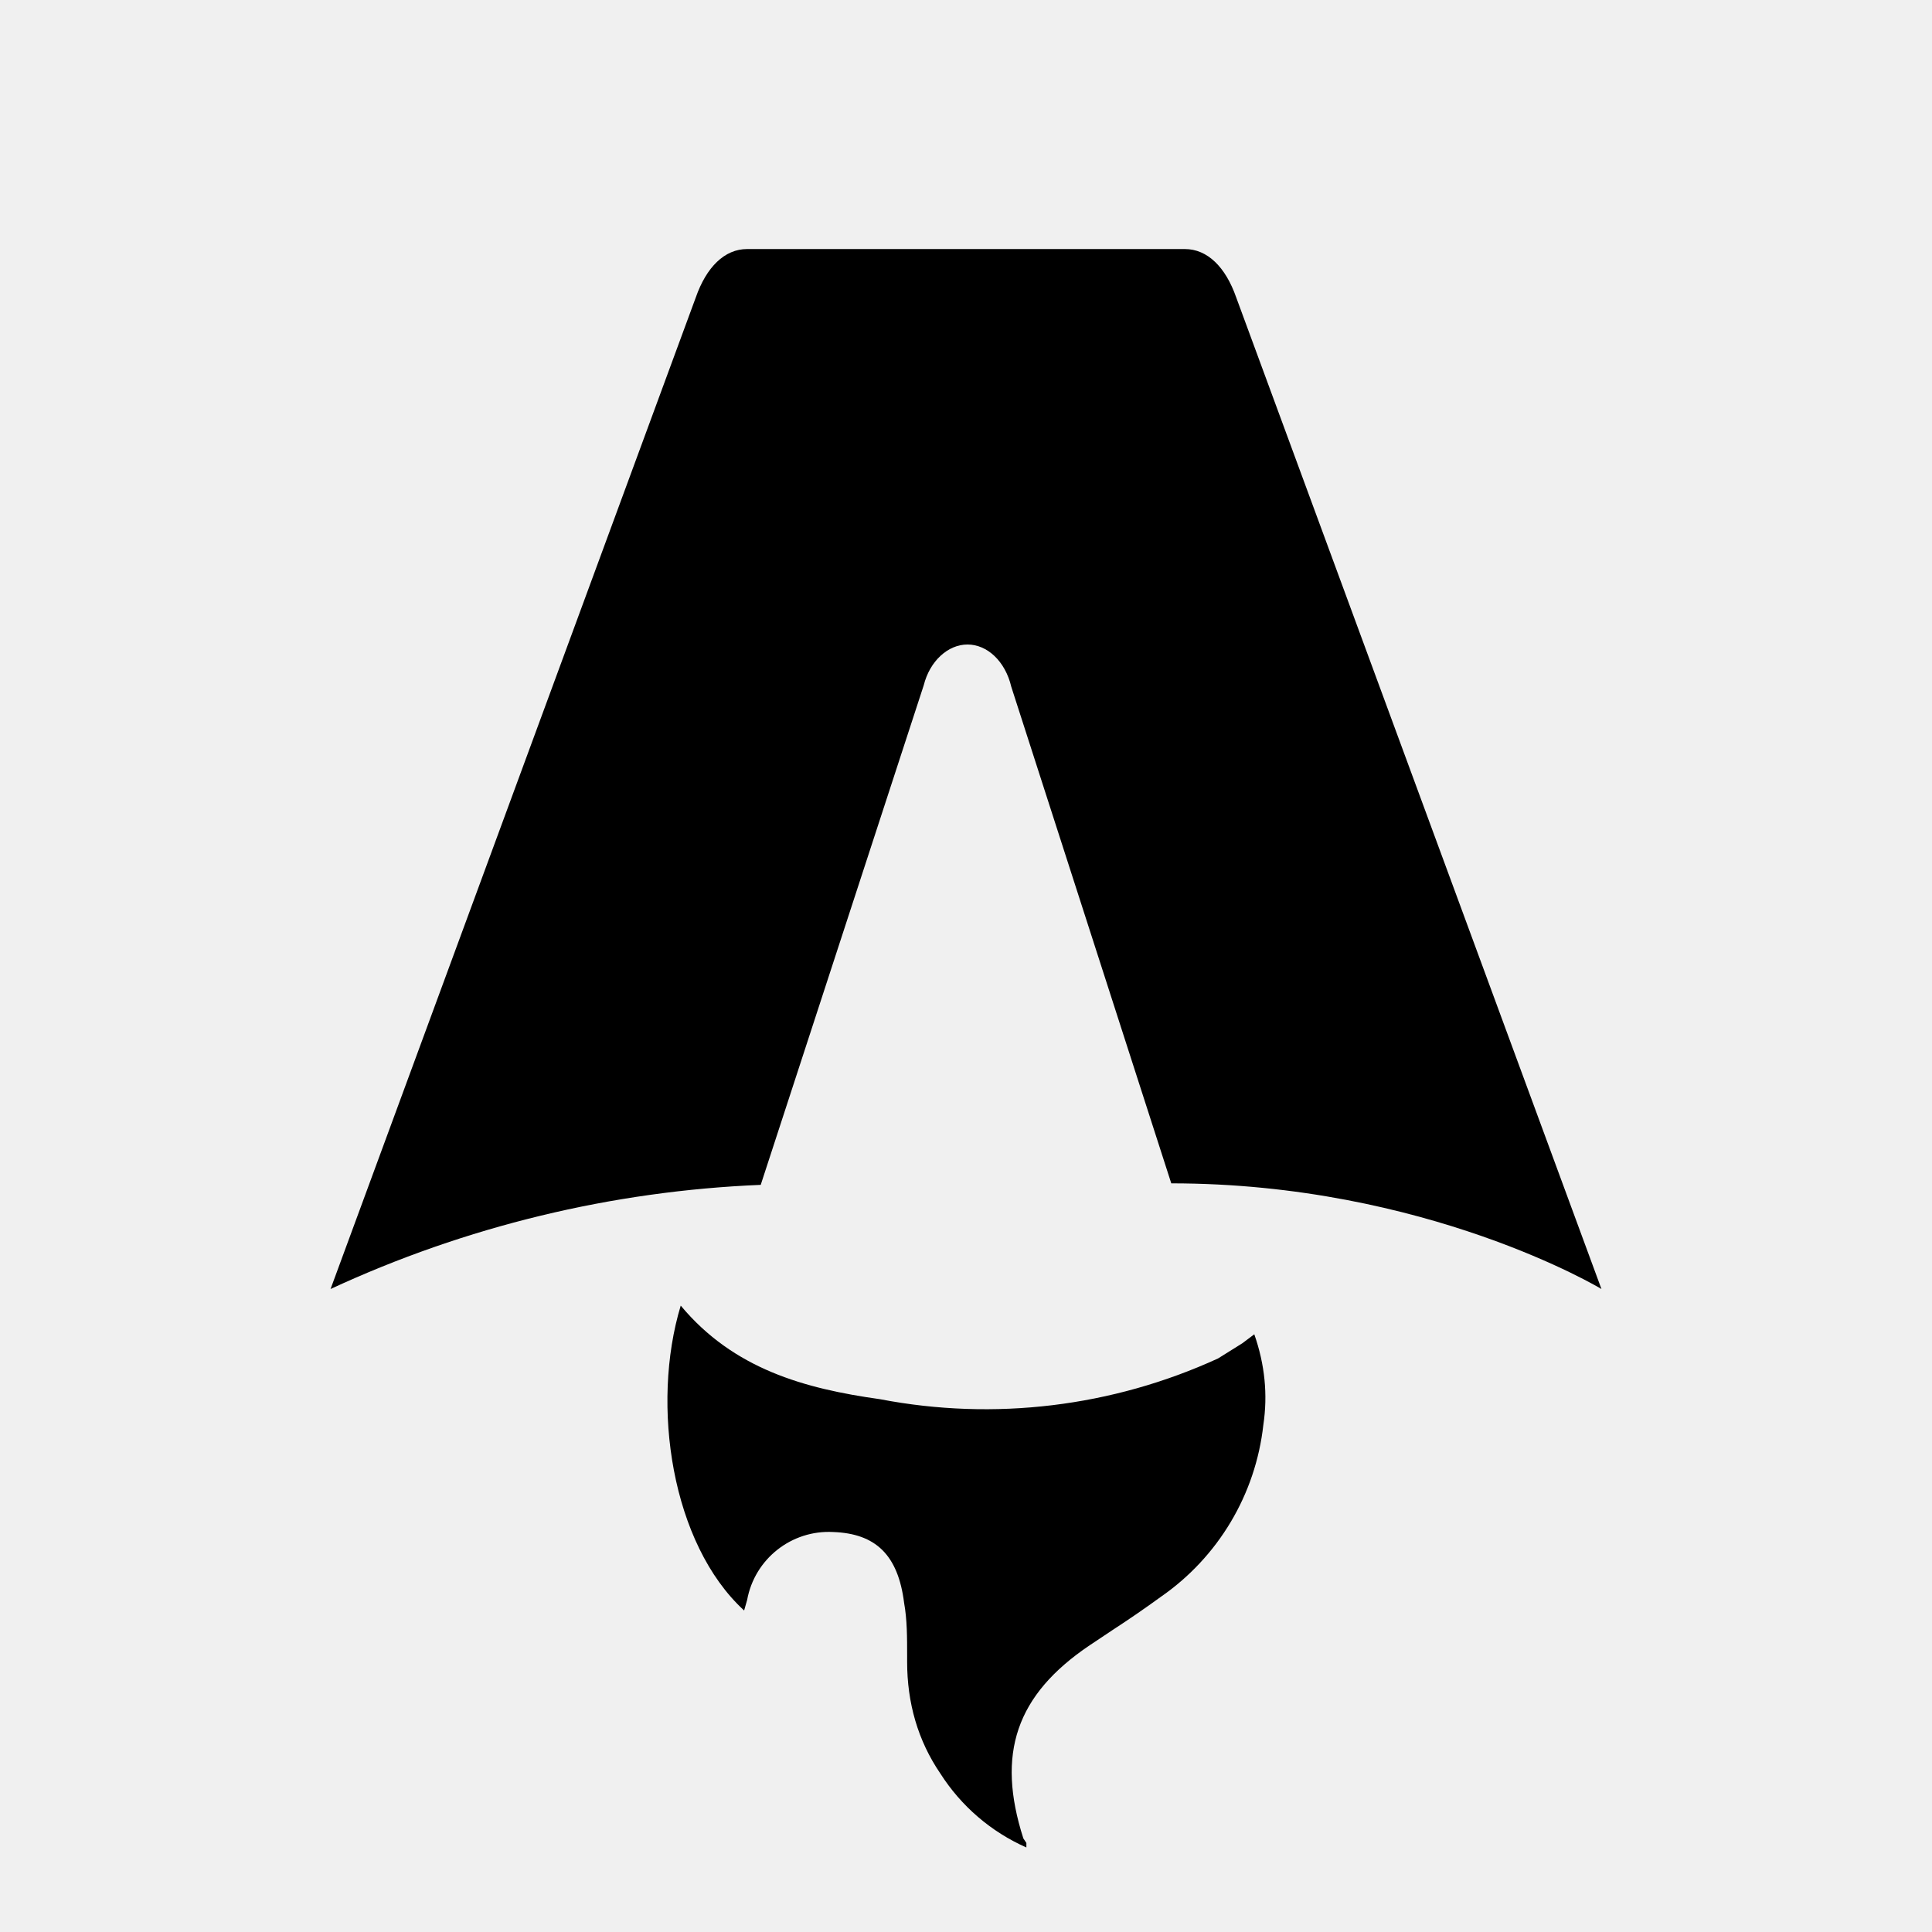
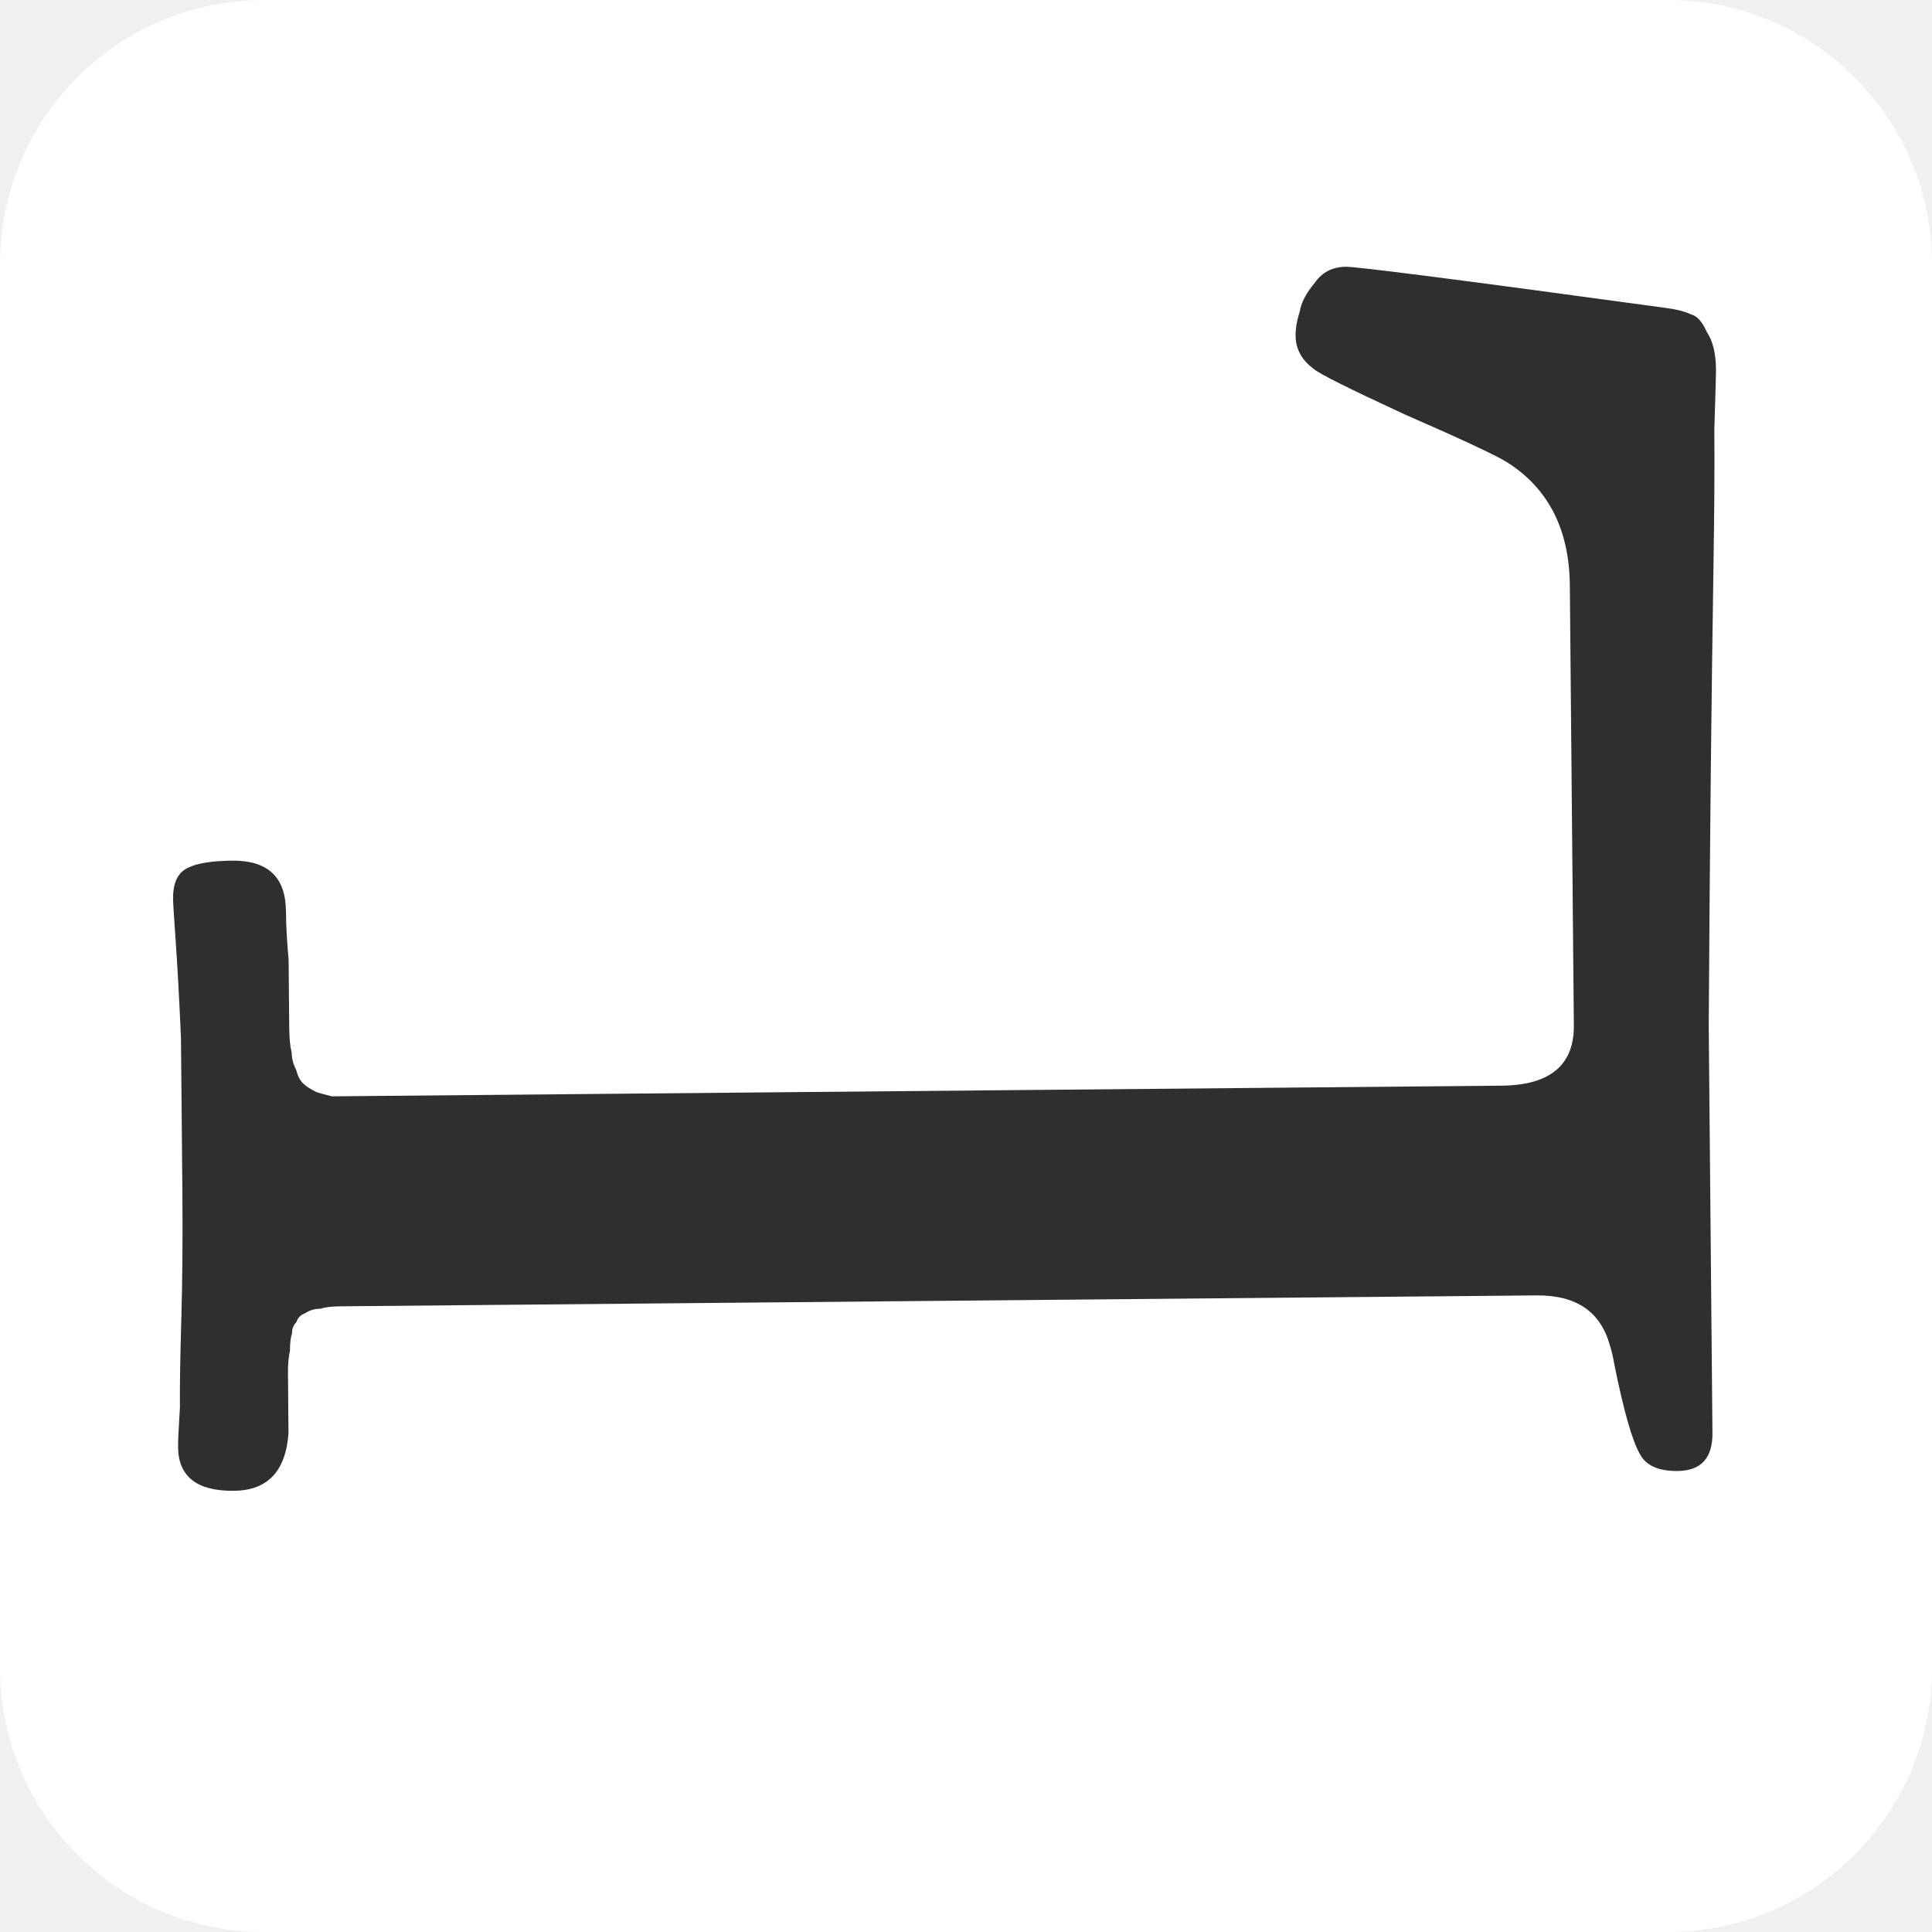
- <svg xmlns="http://www.w3.org/2000/svg" fill="none" viewBox="0 0 128 128">
-   <path d="M50.4 78.5a75.1 75.1 0 0 0-28.5 6.9l24.2-65.7c.7-2 1.9-3.2 3.4-3.2h29c1.5 0 2.7 1.2 3.4 3.2l24.2 65.7s-11.6-7-28.5-7L67 45.5c-.4-1.7-1.6-2.8-2.9-2.8-1.3 0-2.5 1.1-2.9 2.7L50.4 78.5Zm-1.1 28.2Zm-4.2-20.2c-2 6.6-.6 15.8 4.2 20.2a17.5 17.5 0 0 1 .2-.7 5.5 5.5 0 0 1 5.7-4.5c2.8.1 4.3 1.5 4.7 4.7.2 1.1.2 2.3.2 3.5v.4c0 2.7.7 5.2 2.2 7.4a13 13 0 0 0 5.7 4.9v-.3l-.2-.3c-1.8-5.6-.5-9.5 4.4-12.8l1.5-1a73 73 0 0 0 3.2-2.2 16 16 0 0 0 6.8-11.4c.3-2 .1-4-.6-6l-.8.6-1.6 1a37 37 0 0 1-22.4 2.7c-5-.7-9.7-2-13.2-6.2Z" />
-   <style>
-         path { fill: #000; }
-         @media (prefers-color-scheme: dark) {
-             path { fill: #FFF; }
-         }
-     </style>
+ <svg xmlns="http://www.w3.org/2000/svg" width="256" height="256" viewBox="0 0 256 256" fill="none">
+   <g clip-path="url(#clip0_404_57)">
+     <rect width="256" height="256" rx="35" fill="white" />
+     <path d="M24.143 155.413C24.085 148.968 24.03 143.011 23.98 137.543C23.735 132.076 23.501 127.781 23.277 124.658C23.053 121.535 22.939 119.681 22.933 119.095C22.913 116.946 23.585 115.573 24.946 114.975C26.113 114.378 28.063 114.067 30.797 114.042C35.485 113.999 37.849 116.224 37.89 120.716C37.908 122.669 38.025 124.817 38.242 127.158C38.261 129.307 38.276 130.967 38.287 132.139C38.298 133.311 38.31 134.678 38.325 136.24C38.337 137.607 38.444 138.681 38.647 139.46C38.654 140.241 38.856 141.021 39.254 141.798C39.457 142.578 39.755 143.161 40.149 143.548C40.543 143.935 41.133 144.32 41.918 144.704C42.505 144.894 43.191 145.083 43.974 145.271C44.755 145.264 45.731 145.255 46.903 145.244L198.948 143.857C205.393 143.798 208.591 141.132 208.543 135.859L208.019 78.439L208.011 77.561C207.943 70.139 205.159 64.695 199.659 61.23C198.087 60.267 193.576 58.16 186.124 54.908C178.67 51.46 174.648 49.446 174.056 48.865C172.483 47.708 171.689 46.25 171.673 44.492C171.664 43.516 171.849 42.44 172.229 41.264C172.414 40.091 173.086 38.815 174.245 37.437C175.209 36.061 176.57 35.365 178.328 35.349C179.89 35.335 194.068 37.159 220.86 40.821C222.229 41.004 223.306 41.287 224.091 41.67C224.874 41.858 225.564 42.633 226.163 43.995C226.955 45.16 227.36 46.816 227.38 48.965C227.385 49.551 227.312 52.188 227.159 56.877C227.202 61.565 227.161 67.815 227.037 75.629C226.913 83.443 226.798 92.234 226.692 102C226.586 111.767 226.494 123.097 226.416 135.989C226.534 148.879 226.649 161.574 226.764 174.073L226.908 189.893C226.938 193.213 225.391 194.887 222.266 194.916C219.727 194.939 218.06 194.173 217.264 192.618C216.272 190.869 215.162 186.972 213.935 180.929C213.729 179.759 213.526 178.882 213.325 178.297C212.112 173.816 208.869 171.6 203.596 171.648L202.717 171.656L45.106 173.094C43.935 173.105 43.057 173.21 42.472 173.411C41.691 173.418 41.01 173.62 40.427 174.015C39.843 174.216 39.456 174.61 39.266 175.198C38.879 175.592 38.688 176.082 38.694 176.668C38.504 177.256 38.413 178.038 38.422 179.014C38.234 179.797 38.145 180.775 38.156 181.947C38.165 182.923 38.175 184.095 38.188 185.462C38.2 186.829 38.214 188.294 38.228 189.857C37.884 194.938 35.465 197.499 30.973 197.54C26.091 197.585 23.632 195.654 23.596 191.748C23.589 190.967 23.671 189.208 23.841 186.472C23.816 183.738 23.878 179.831 24.027 174.751C24.174 169.476 24.22 163.811 24.165 157.757L24.143 155.413Z" fill="#2F2F2F" />
+   </g>
+   <defs>
+     <clipPath id="clip0_404_57">
+       <rect width="256" height="256" fill="white" />
+     </clipPath>
+   </defs>
</svg>
